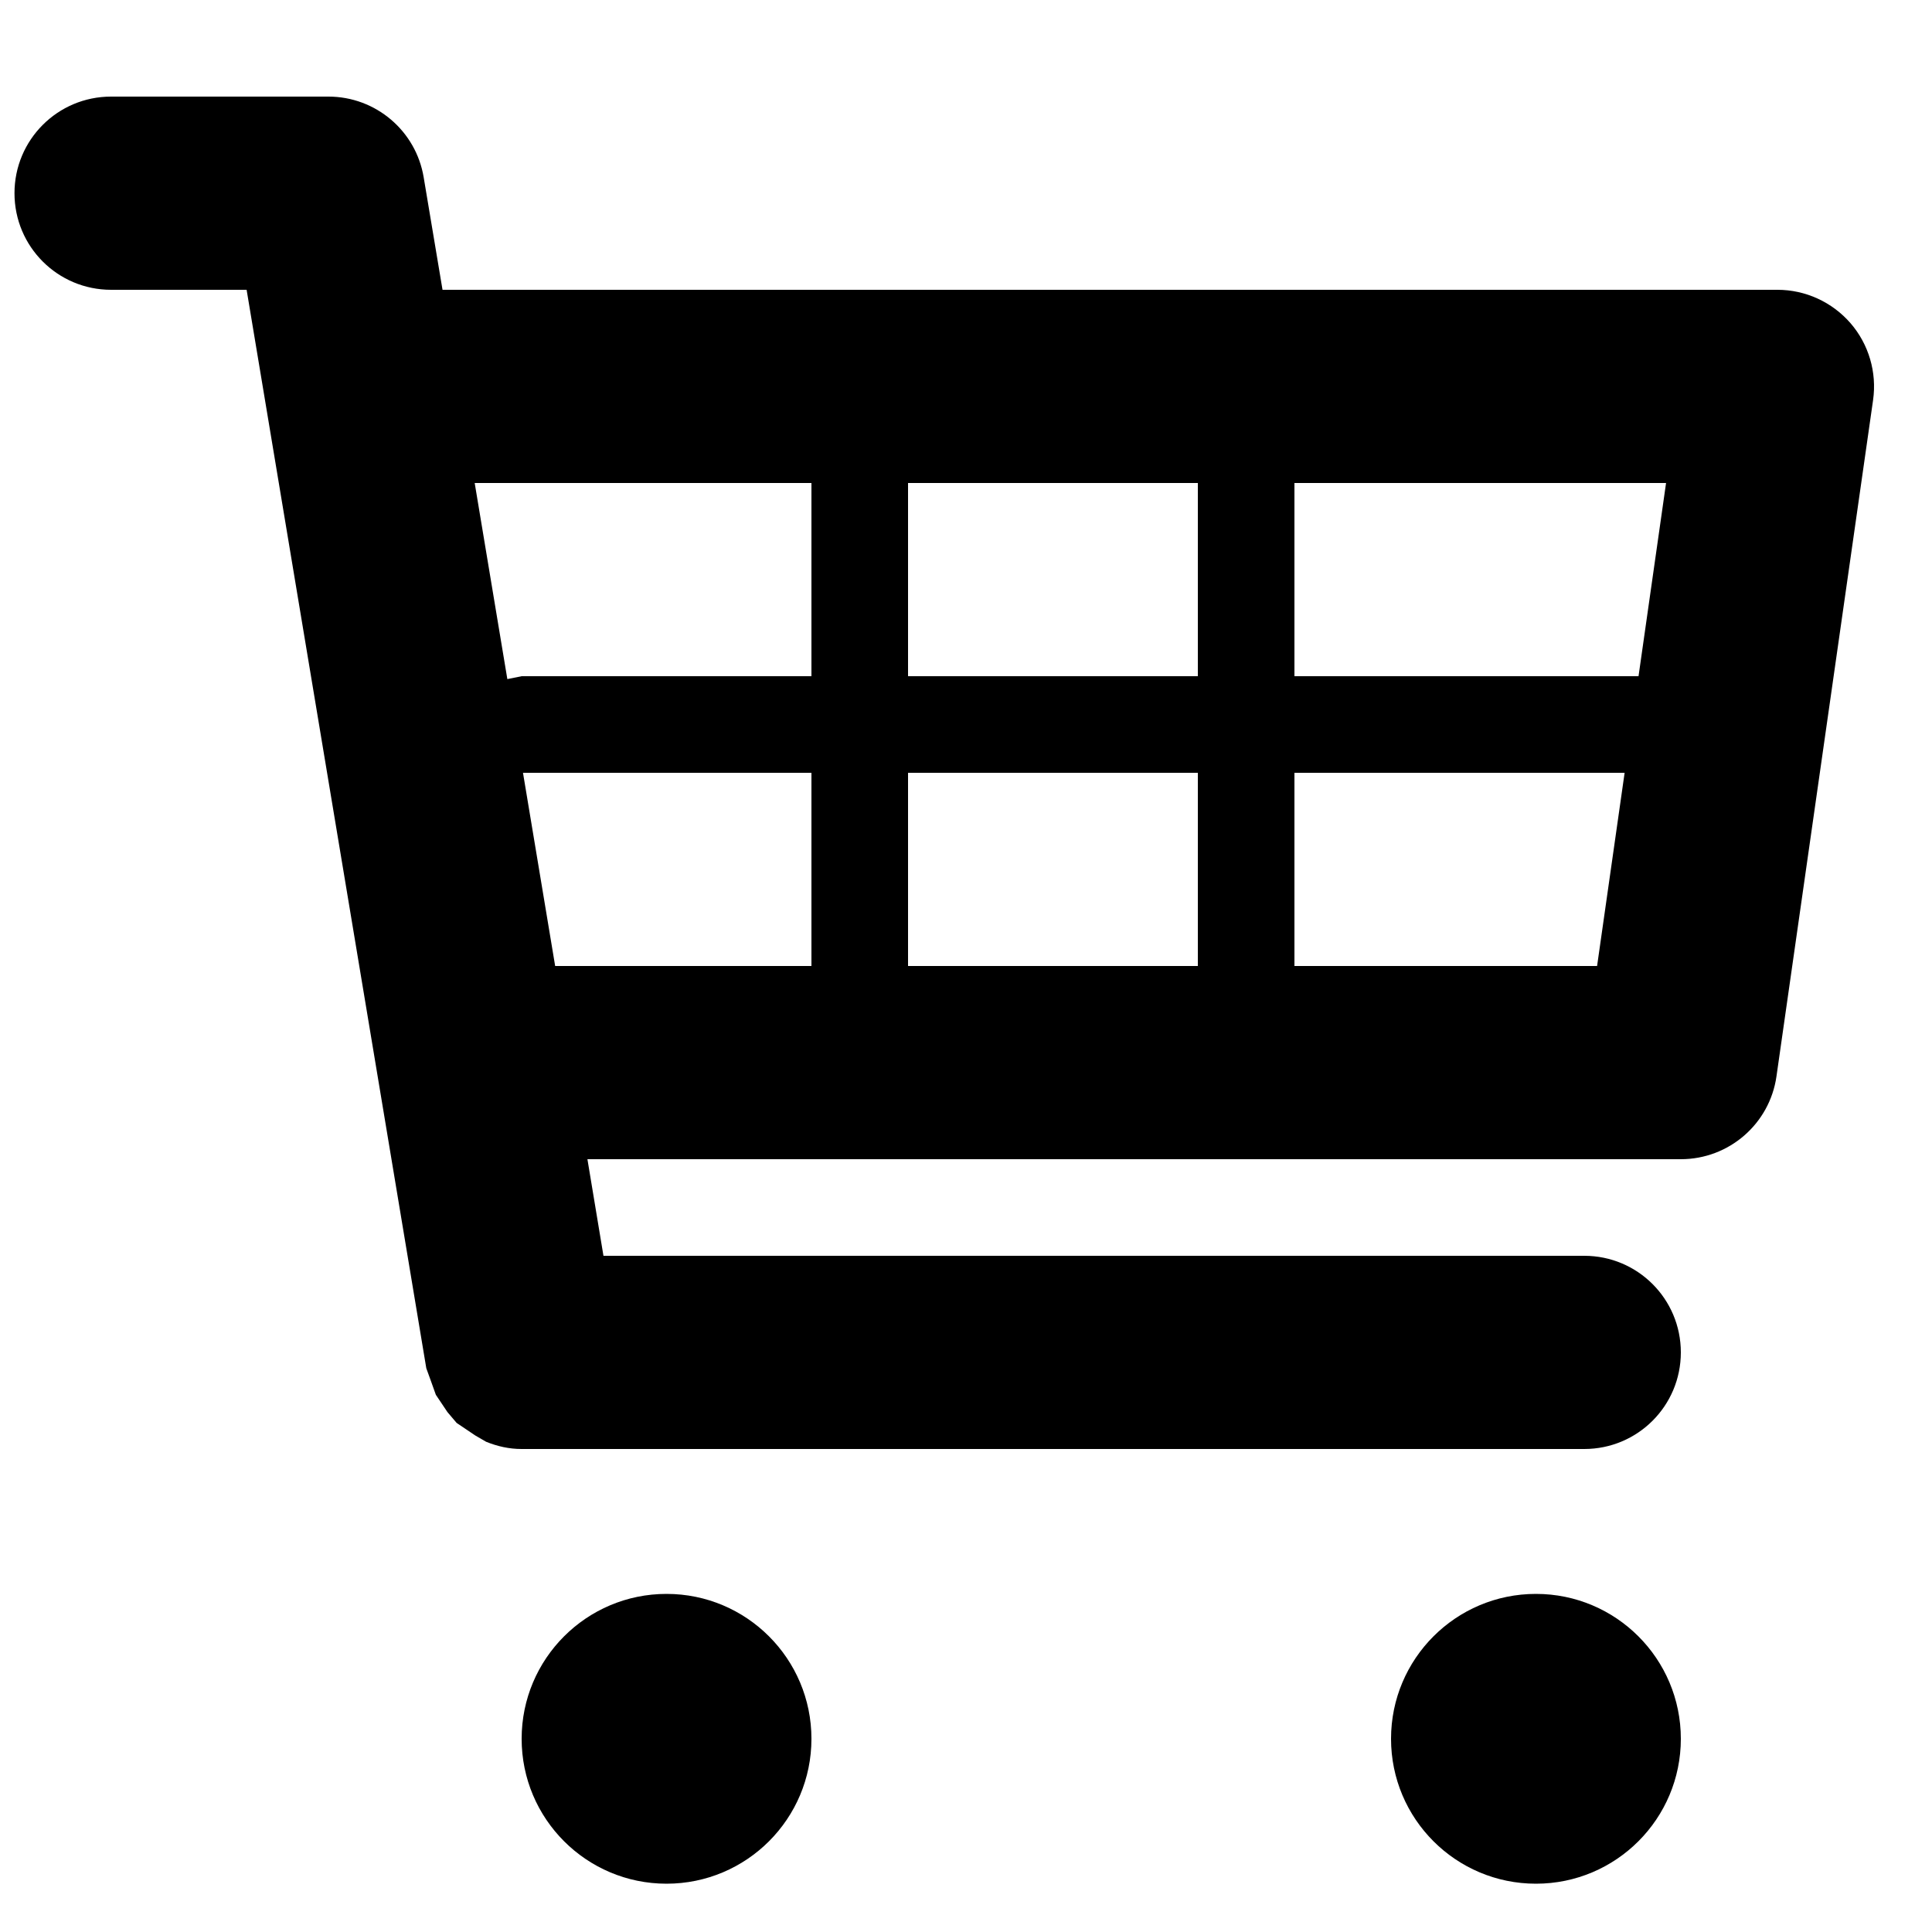
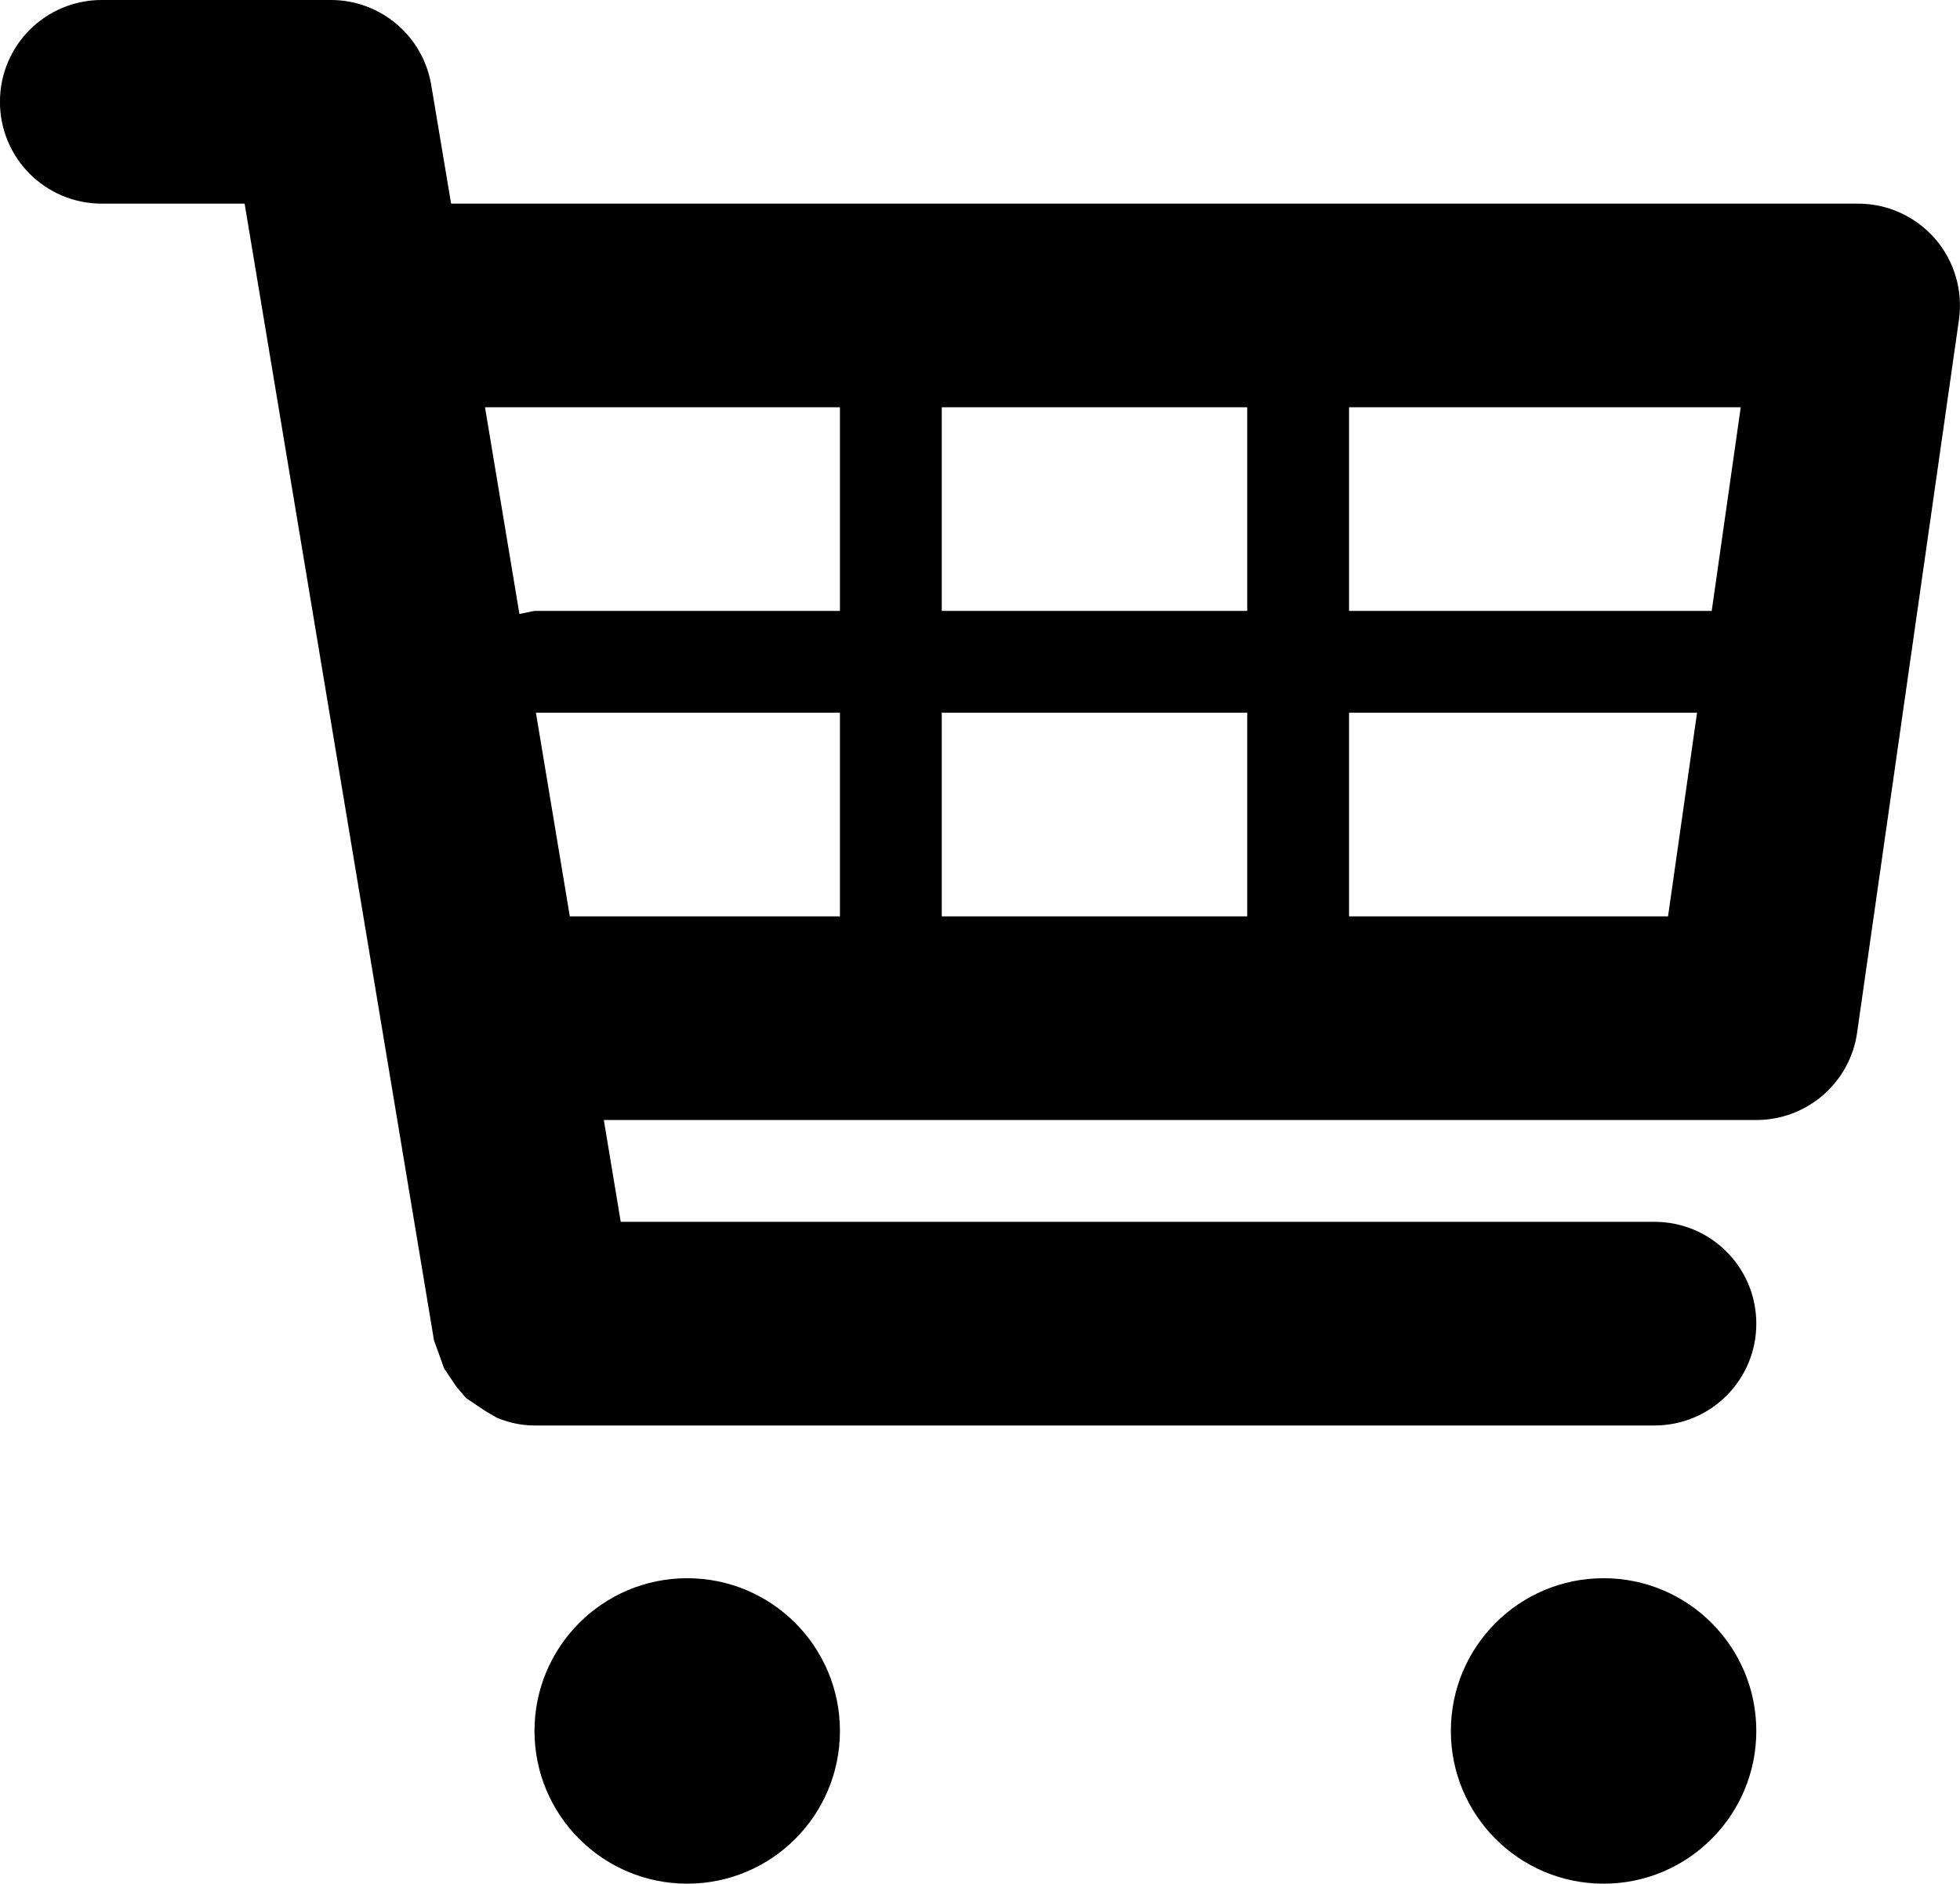
- <svg xmlns="http://www.w3.org/2000/svg" fill="currentColor" version="1.2" viewBox="1.6 2 20 20">
-   <g>
-     <path d="M20.756 5.345c-.191-.219-.466-.345-.756-.345h-13.819l-.195-1.164c-.08-.482-.497-.836-.986-.836h-2.25c-.553 0-1 .447-1 1s.447 1 1 1h1.403l1.86 11.164.045.124.054.151.12.179.095.112.193.13.112.065c.116.047.238.075.367.075h11.001c.553 0 1-.447 1-1s-.447-1-1-1h-10.153l-.166-1h11.319c.498 0 .92-.366.99-.858l1-7c.041-.288-.045-.579-.234-.797zm-1.909 1.655l-.285 2h-3.562v-2h3.847zm-4.847 0v2h-3v-2h3zm0 3v2h-3v-2h3zm-4-3v2h-3l-.148.03-.338-2.03h3.486zm-2.986 3h2.986v2h-2.653l-.333-2zm7.986 2v-2h3.418l-.285 2h-3.133z" />
-     <circle cx="8.5" cy="20" r="1.5" />
-     <circle cx="17.5" cy="20" r="1.5" />
-   </g>
+ <svg fill="currentColor" viewBox="361.148 223.375 19.25 18.5" width="19.25" height="18.5">
+   <path d="M20.756 5.345c-.191-.219-.466-.345-.756-.345h-13.819l-.195-1.164c-.08-.482-.497-.836-.986-.836h-2.25c-.553 0-1 .447-1 1s.447 1 1 1h1.403l1.86 11.164.045.124.054.151.12.179.095.112.193.13.112.065c.116.047.238.075.367.075h11.001c.553 0 1-.447 1-1s-.447-1-1-1h-10.153l-.166-1h11.319c.498 0 .92-.366.99-.858l1-7c.041-.288-.045-.579-.234-.797zm-1.909 1.655l-.285 2h-3.562v-2h3.847zm-4.847 0v2h-3v-2h3zm0 3v2h-3v-2h3zm-4-3v2h-3l-.148.03-.338-2.03h3.486zm-2.986 3h2.986v2h-2.653l-.333-2zm7.986 2v-2h3.418l-.285 2h-3.133z" transform="matrix(1, 0, 0, 1, 359.3975, 220.3749)" />
+   <circle cx="8.5" cy="20" r="1.5" transform="matrix(1, 0, 0, 1, 359.3975, 220.3749)" />
+   <circle cx="17.5" cy="20" r="1.5" transform="matrix(1, 0, 0, 1, 359.3975, 220.3749)" />
</svg>
